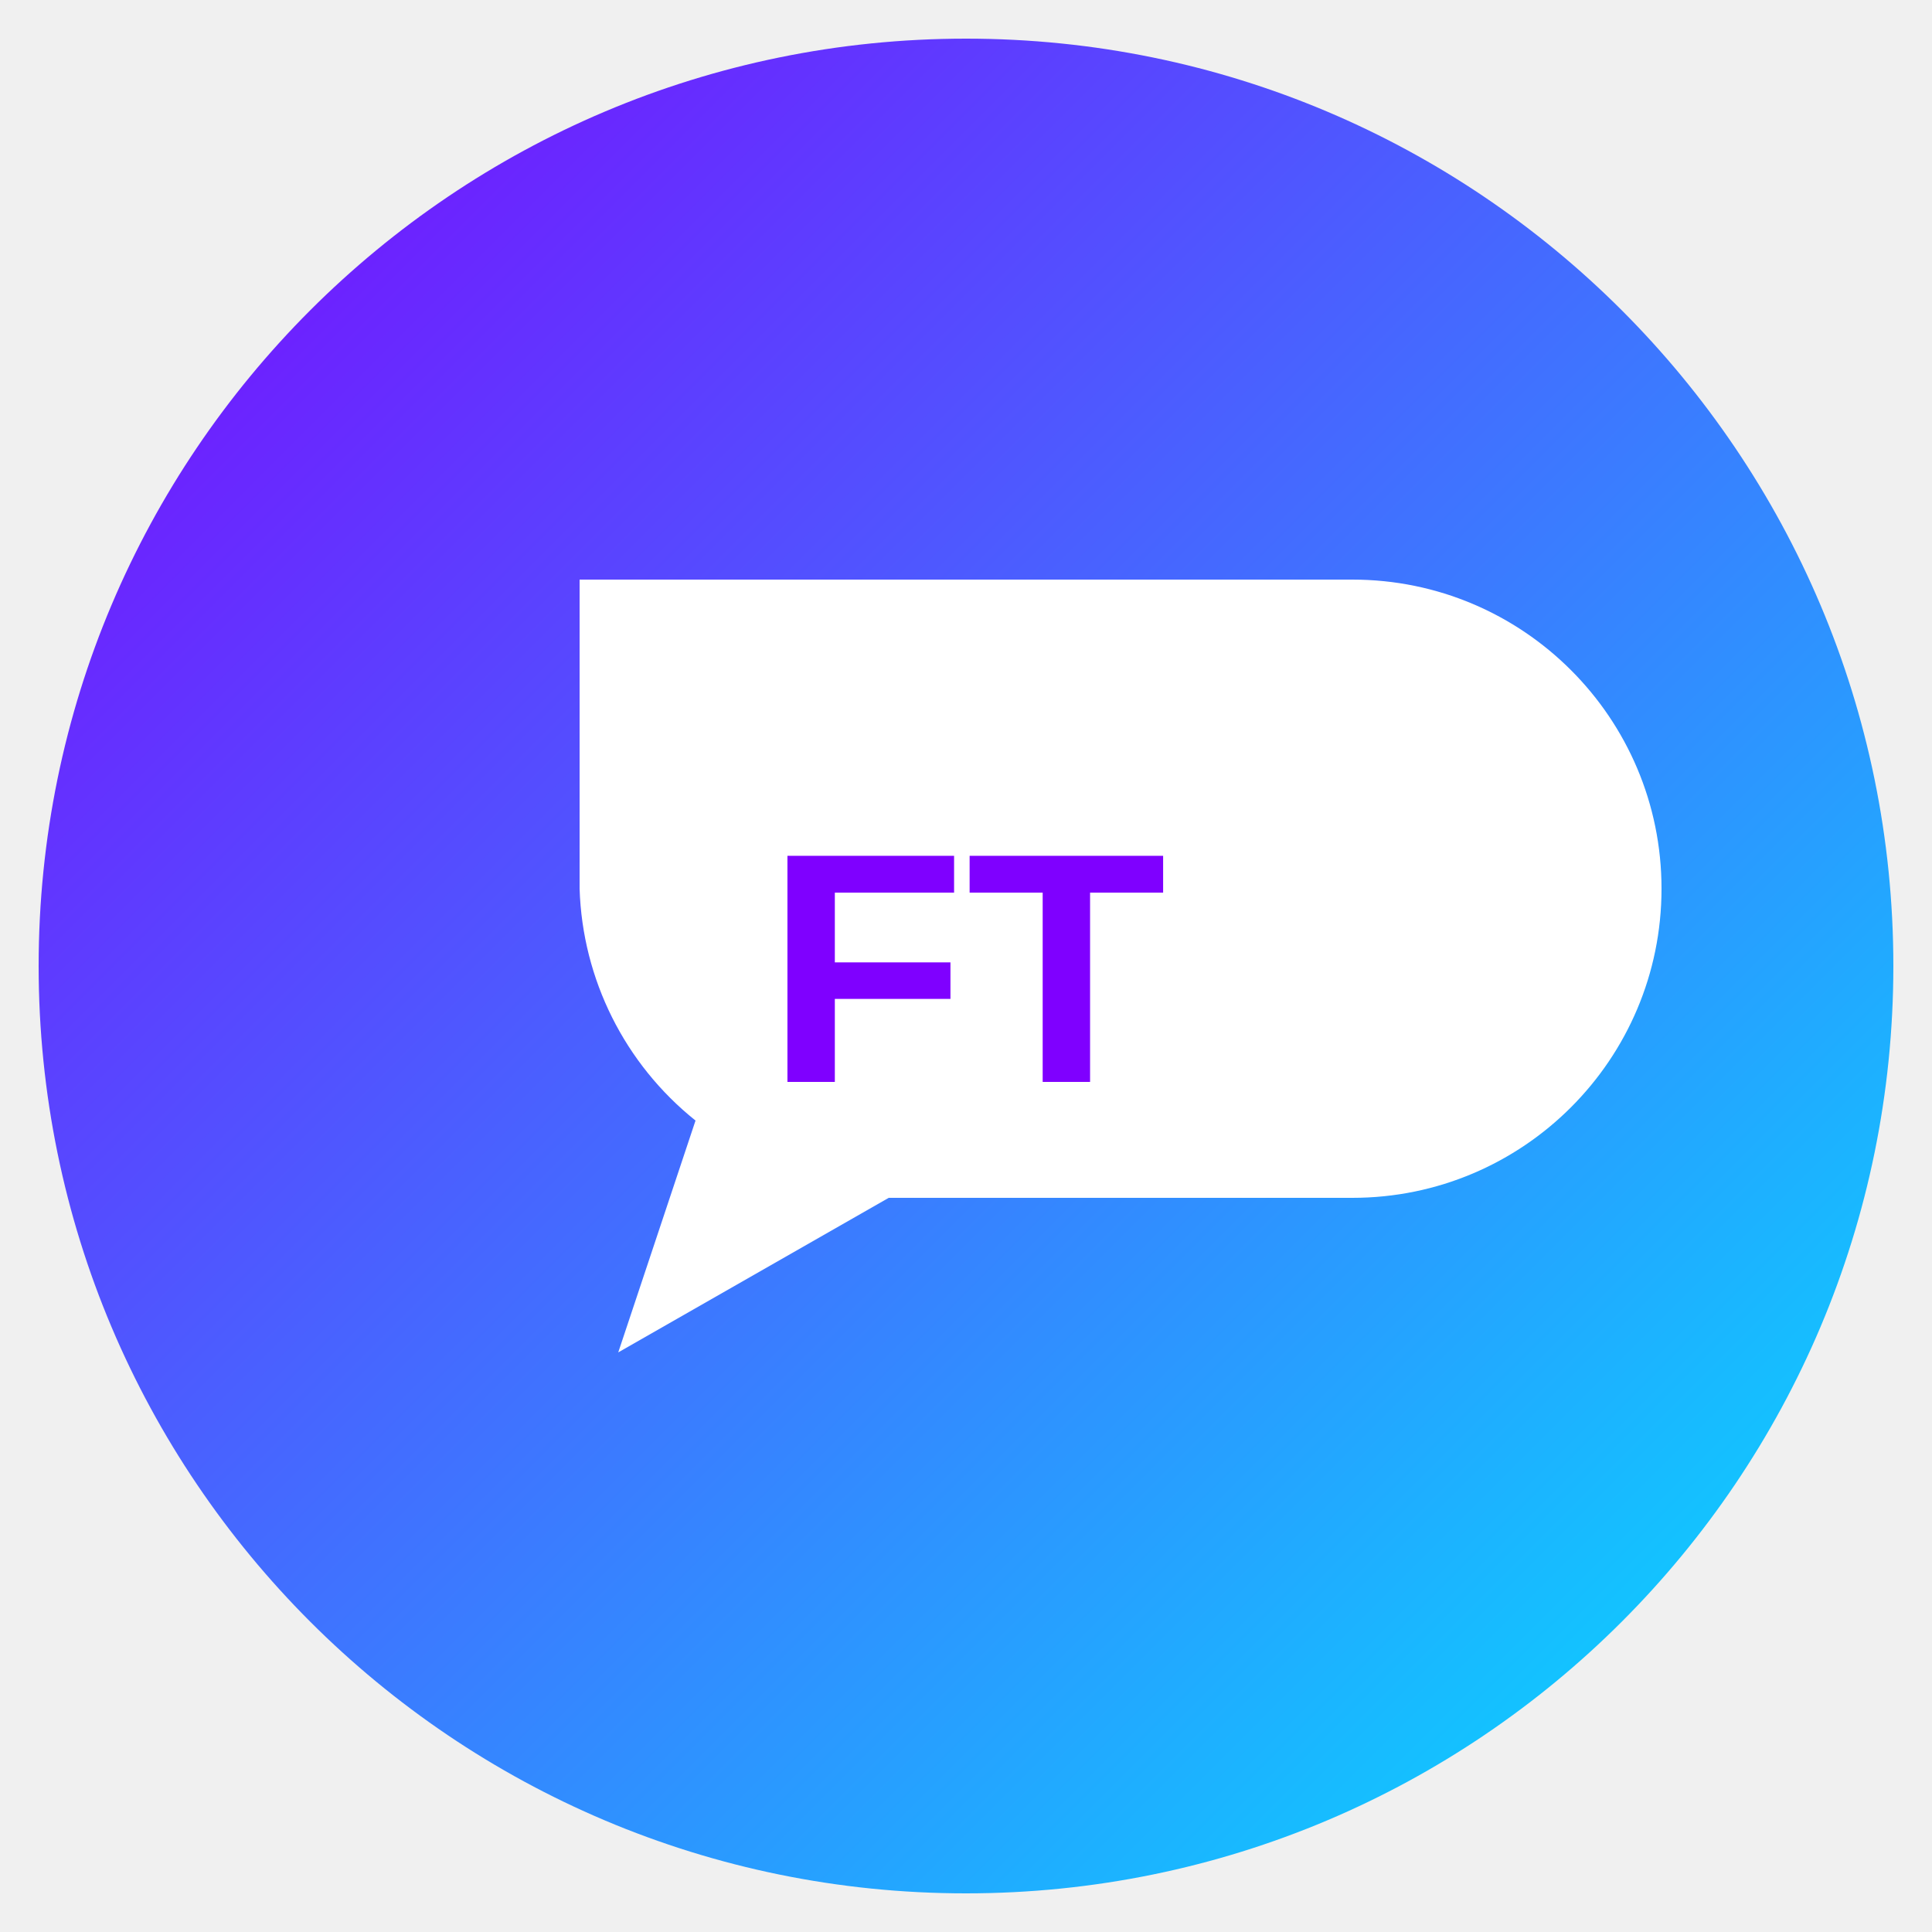
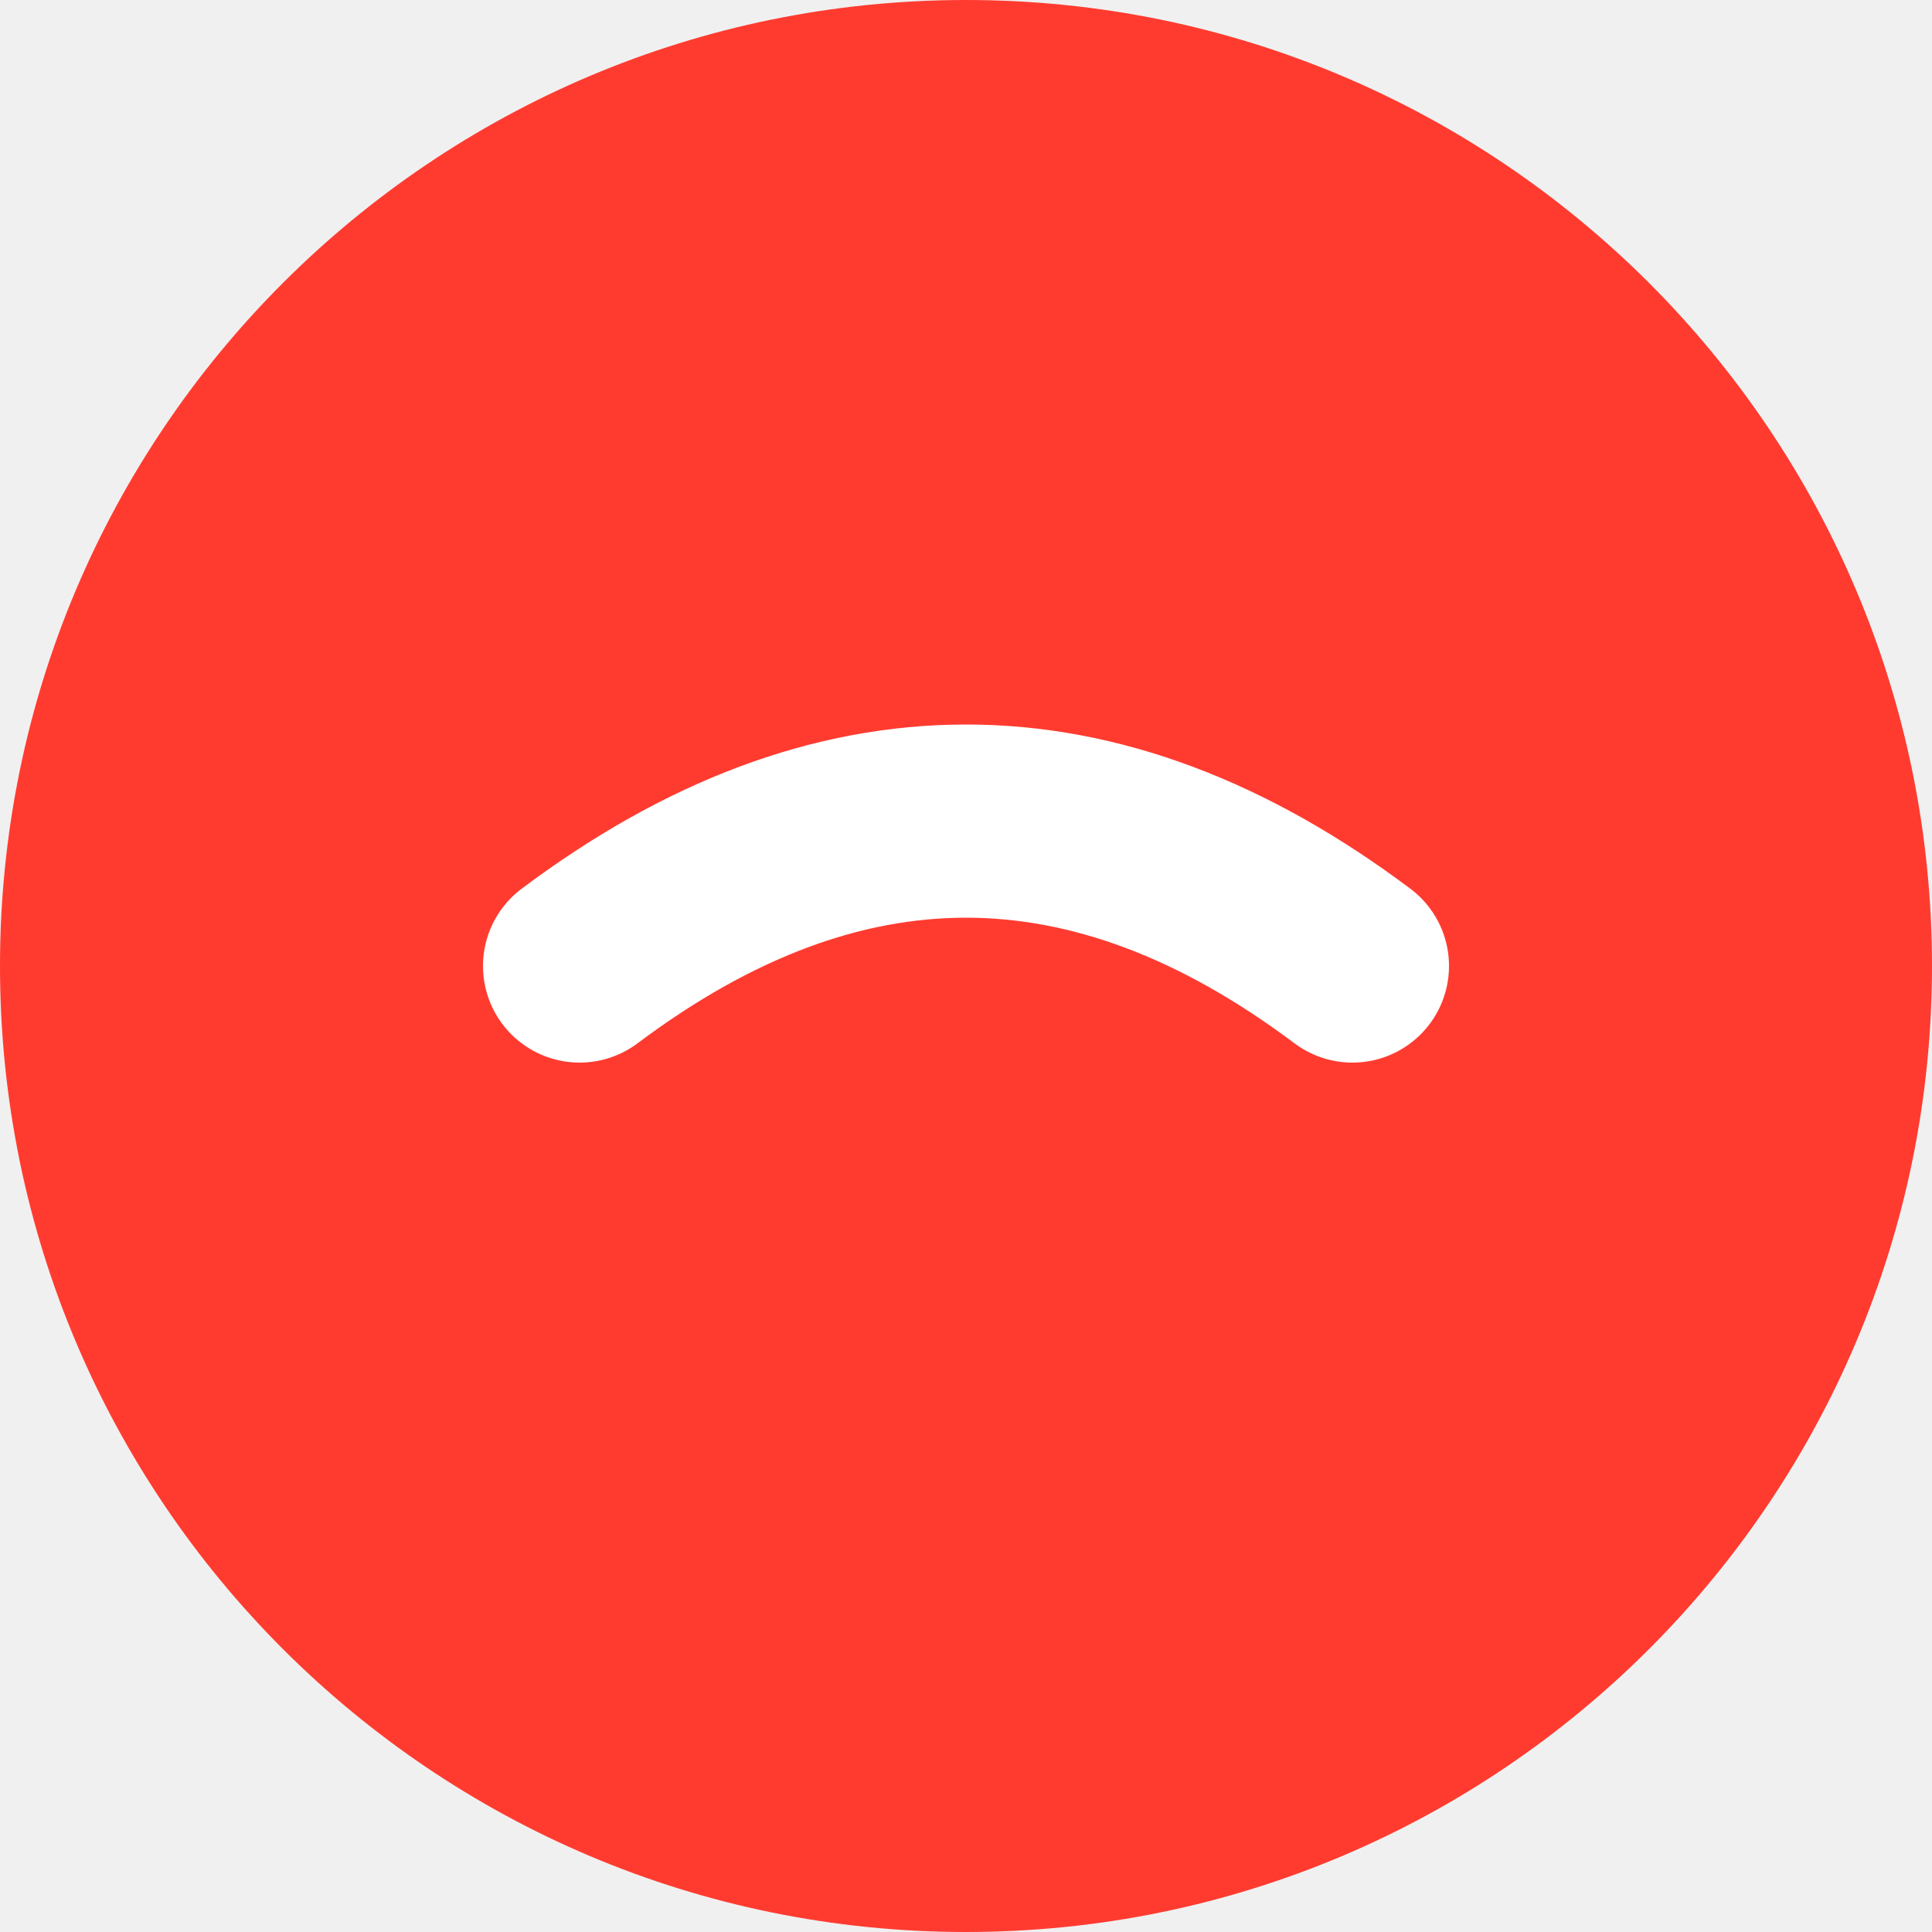
<svg xmlns="http://www.w3.org/2000/svg" viewBox="0 0 100 100">
-   <defs>
-     <linearGradient id="neon1" x1="0" y1="0" x2="1" y2="1">
-       <stop offset="0%" stop-color="#7F00FF" />
-       <stop offset="100%" stop-color="#00E5FF" />
-     </linearGradient>
-   </defs>
-   <circle cx="50" cy="50" r="48" fill="url(#neon1)" />
-   <path d="M30 30h40a16 16 0 0 1 0 32H46l-14 8 4-12a16 16 0 0 1 -6-12z" fill="white" />
-   <text x="50" y="56" font-size="17" text-anchor="middle" fill="#7F00FF" font-family="Poppins, Arial, sans-serif" font-weight="bold">
-     FT
-   </text>
+   <circle cx="50" cy="50" r="50" fill="#FF3B30" />
+   <path d="M30 50        Q50 35 70 50" fill="none" stroke="#FFFFFF" stroke-width="10" stroke-linecap="round" />
</svg>
